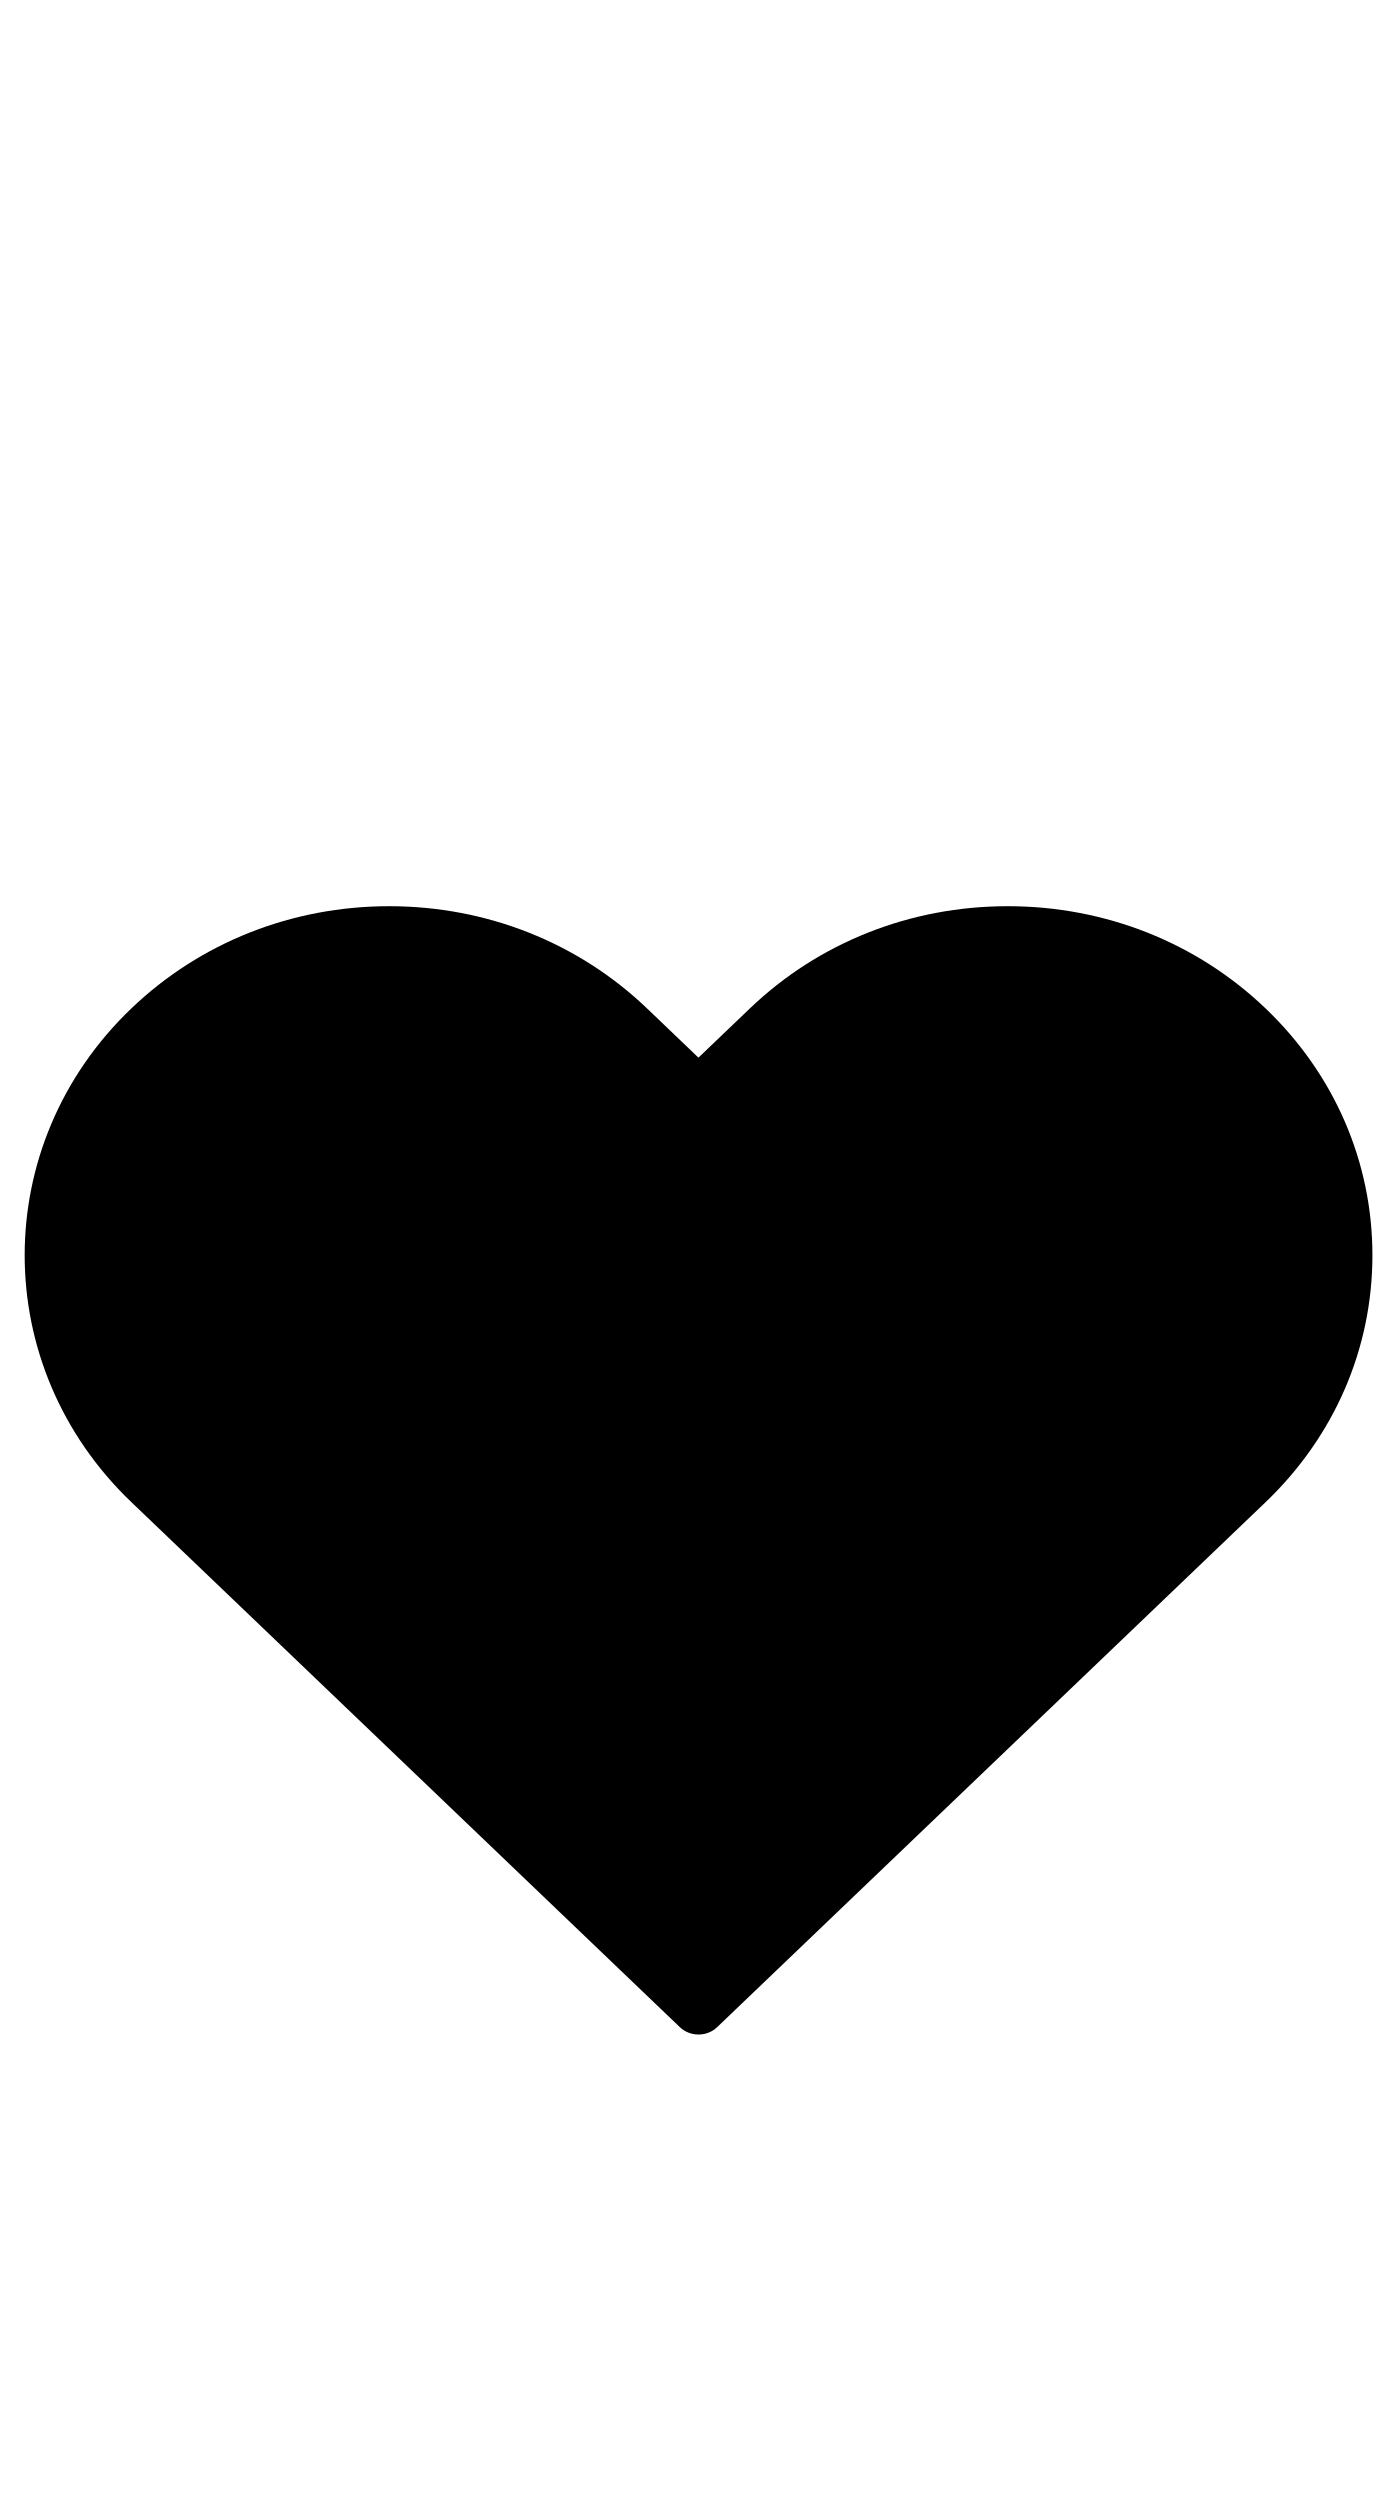
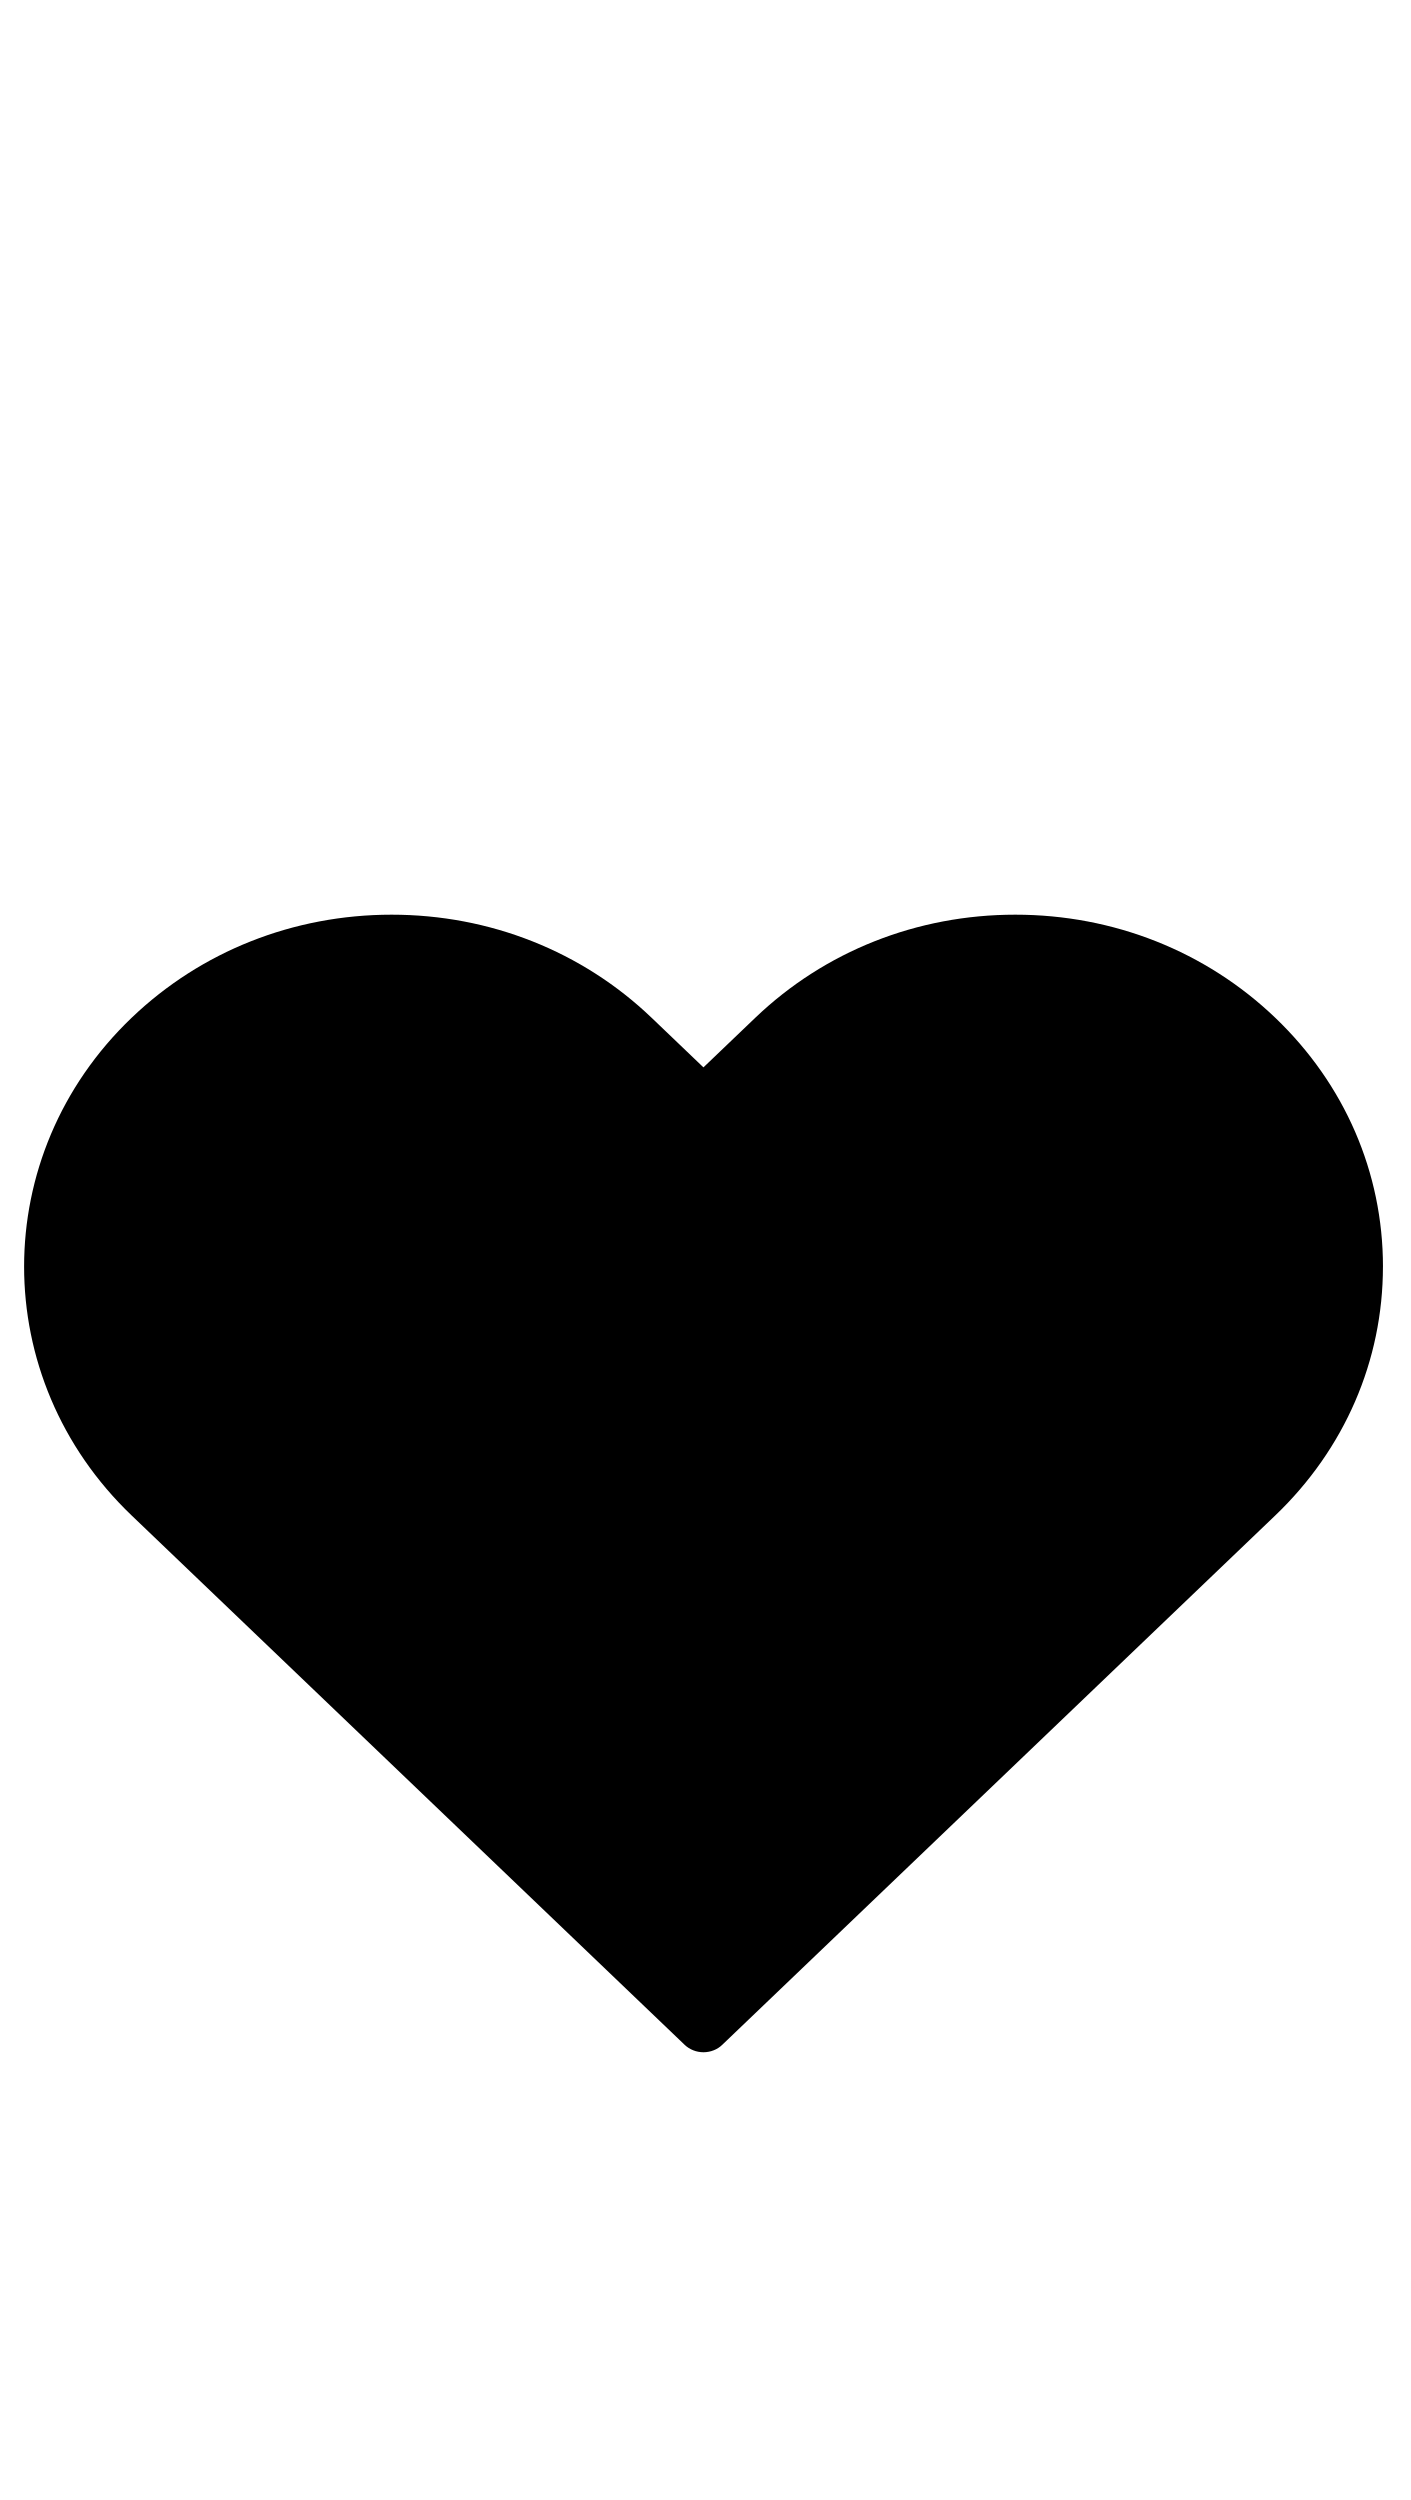
- <svg xmlns="http://www.w3.org/2000/svg" width="56" height="100" viewBox="0 0 56 100" fill="none">
-   <path d="M54.897,50.212c-0.001,3.73 -1.518,7.236 -4.271,9.873l-21.941,21.002c-0.025,0.024 -0.051,0.046 -0.078,0.068c-0.02,0.016 -0.041,0.03 -0.062,0.044c-0.007,0.005 -0.014,0.01 -0.021,0.014c-0.026,0.017 -0.052,0.032 -0.079,0.045l-0.009,0.005c-0.027,0.014 -0.055,0.026 -0.083,0.038l-0.01,0.004c-0.027,0.011 -0.054,0.019 -0.082,0.028c-0.005,0.002 -0.01,0.004 -0.015,0.005c-0.026,0.007 -0.052,0.013 -0.079,0.019c-0.008,0.002 -0.015,0.004 -0.022,0.005c-0.025,0.005 -0.05,0.008 -0.076,0.011c-0.008,0.001 -0.017,0.003 -0.026,0.003c-0.034,0.003 -0.069,0.005 -0.103,0.005c-0.035,0 -0.069,-0.001 -0.103,-0.005c-0.008,-0.001 -0.017,-0.002 -0.026,-0.003c-0.025,-0.003 -0.051,-0.006 -0.076,-0.011c-0.008,-0.001 -0.015,-0.004 -0.022,-0.005c-0.026,-0.006 -0.053,-0.011 -0.079,-0.019c-0.005,-0.002 -0.01,-0.003 -0.015,-0.005c-0.028,-0.009 -0.055,-0.017 -0.082,-0.028l-0.009,-0.004c-0.028,-0.011 -0.056,-0.024 -0.084,-0.038l-0.008,-0.005c-0.028,-0.014 -0.054,-0.029 -0.08,-0.046c-0.006,-0.003 -0.011,-0.008 -0.017,-0.012c-0.023,-0.015 -0.045,-0.03 -0.066,-0.046c-0.019,-0.015 -0.037,-0.031 -0.055,-0.048c-0.008,-0.007 -0.016,-0.013 -0.023,-0.019l-19.14,-18.321l-2.802,-2.682c-5.688,-5.444 -5.688,-14.302 0,-19.746c2.754,-2.636 6.417,-4.089 10.314,-4.09c3.897,0.001 7.56,1.453 10.315,4.09l2.056,1.968l2.056,-1.968c2.755,-2.638 6.418,-4.09 10.315,-4.09c3.897,0 7.559,1.452 10.315,4.09c2.754,2.636 4.272,6.142 4.273,9.873z" fill="black" />
+ <svg xmlns="http://www.w3.org/2000/svg" width="57" height="101" viewBox="0 0 57 101" fill="none">
+   <path d="M55.871,51.171c-0.001,3.799 -1.546,7.369 -4.35,10.053l-22.343,21.387c-0.025,0.025 -0.052,0.047 -0.079,0.069c-0.021,0.016 -0.042,0.03 -0.063,0.045c-0.007,0.005 -0.014,0.01 -0.021,0.015c-0.026,0.017 -0.053,0.032 -0.081,0.046l-0.009,0.005c-0.027,0.015 -0.056,0.027 -0.085,0.038l-0.01,0.004c-0.027,0.011 -0.056,0.02 -0.084,0.029c-0.005,0.002 -0.01,0.004 -0.015,0.005c-0.027,0.008 -0.053,0.013 -0.08,0.019c-0.008,0.002 -0.015,0.004 -0.023,0.005c-0.026,0.005 -0.051,0.008 -0.077,0.011c-0.009,0.001 -0.018,0.003 -0.026,0.004c-0.035,0.003 -0.07,0.005 -0.105,0.005c-0.035,0 -0.07,-0.001 -0.105,-0.005c-0.009,-0.001 -0.018,-0.002 -0.026,-0.004c-0.026,-0.003 -0.052,-0.006 -0.077,-0.011c-0.008,-0.001 -0.015,-0.004 -0.023,-0.005c-0.027,-0.006 -0.054,-0.012 -0.08,-0.019c-0.005,-0.002 -0.01,-0.004 -0.015,-0.005c-0.028,-0.009 -0.056,-0.018 -0.084,-0.029l-0.009,-0.004c-0.029,-0.012 -0.057,-0.025 -0.085,-0.038l-0.009,-0.005c-0.028,-0.015 -0.055,-0.03 -0.082,-0.047c-0.006,-0.004 -0.012,-0.008 -0.018,-0.012c-0.023,-0.015 -0.046,-0.03 -0.067,-0.047c-0.019,-0.015 -0.038,-0.032 -0.056,-0.048c-0.008,-0.007 -0.016,-0.013 -0.023,-0.02l-19.49,-18.656l-2.853,-2.731c-5.792,-5.544 -5.792,-14.564 0,-20.107c2.805,-2.685 6.535,-4.164 10.503,-4.165c3.969,0.001 7.698,1.48 10.504,4.165l2.094,2.004l2.094,-2.004c2.806,-2.686 6.536,-4.165 10.504,-4.165c3.968,0 7.698,1.479 10.504,4.165c2.805,2.685 4.35,6.255 4.351,10.053z" fill="black" />
</svg>
